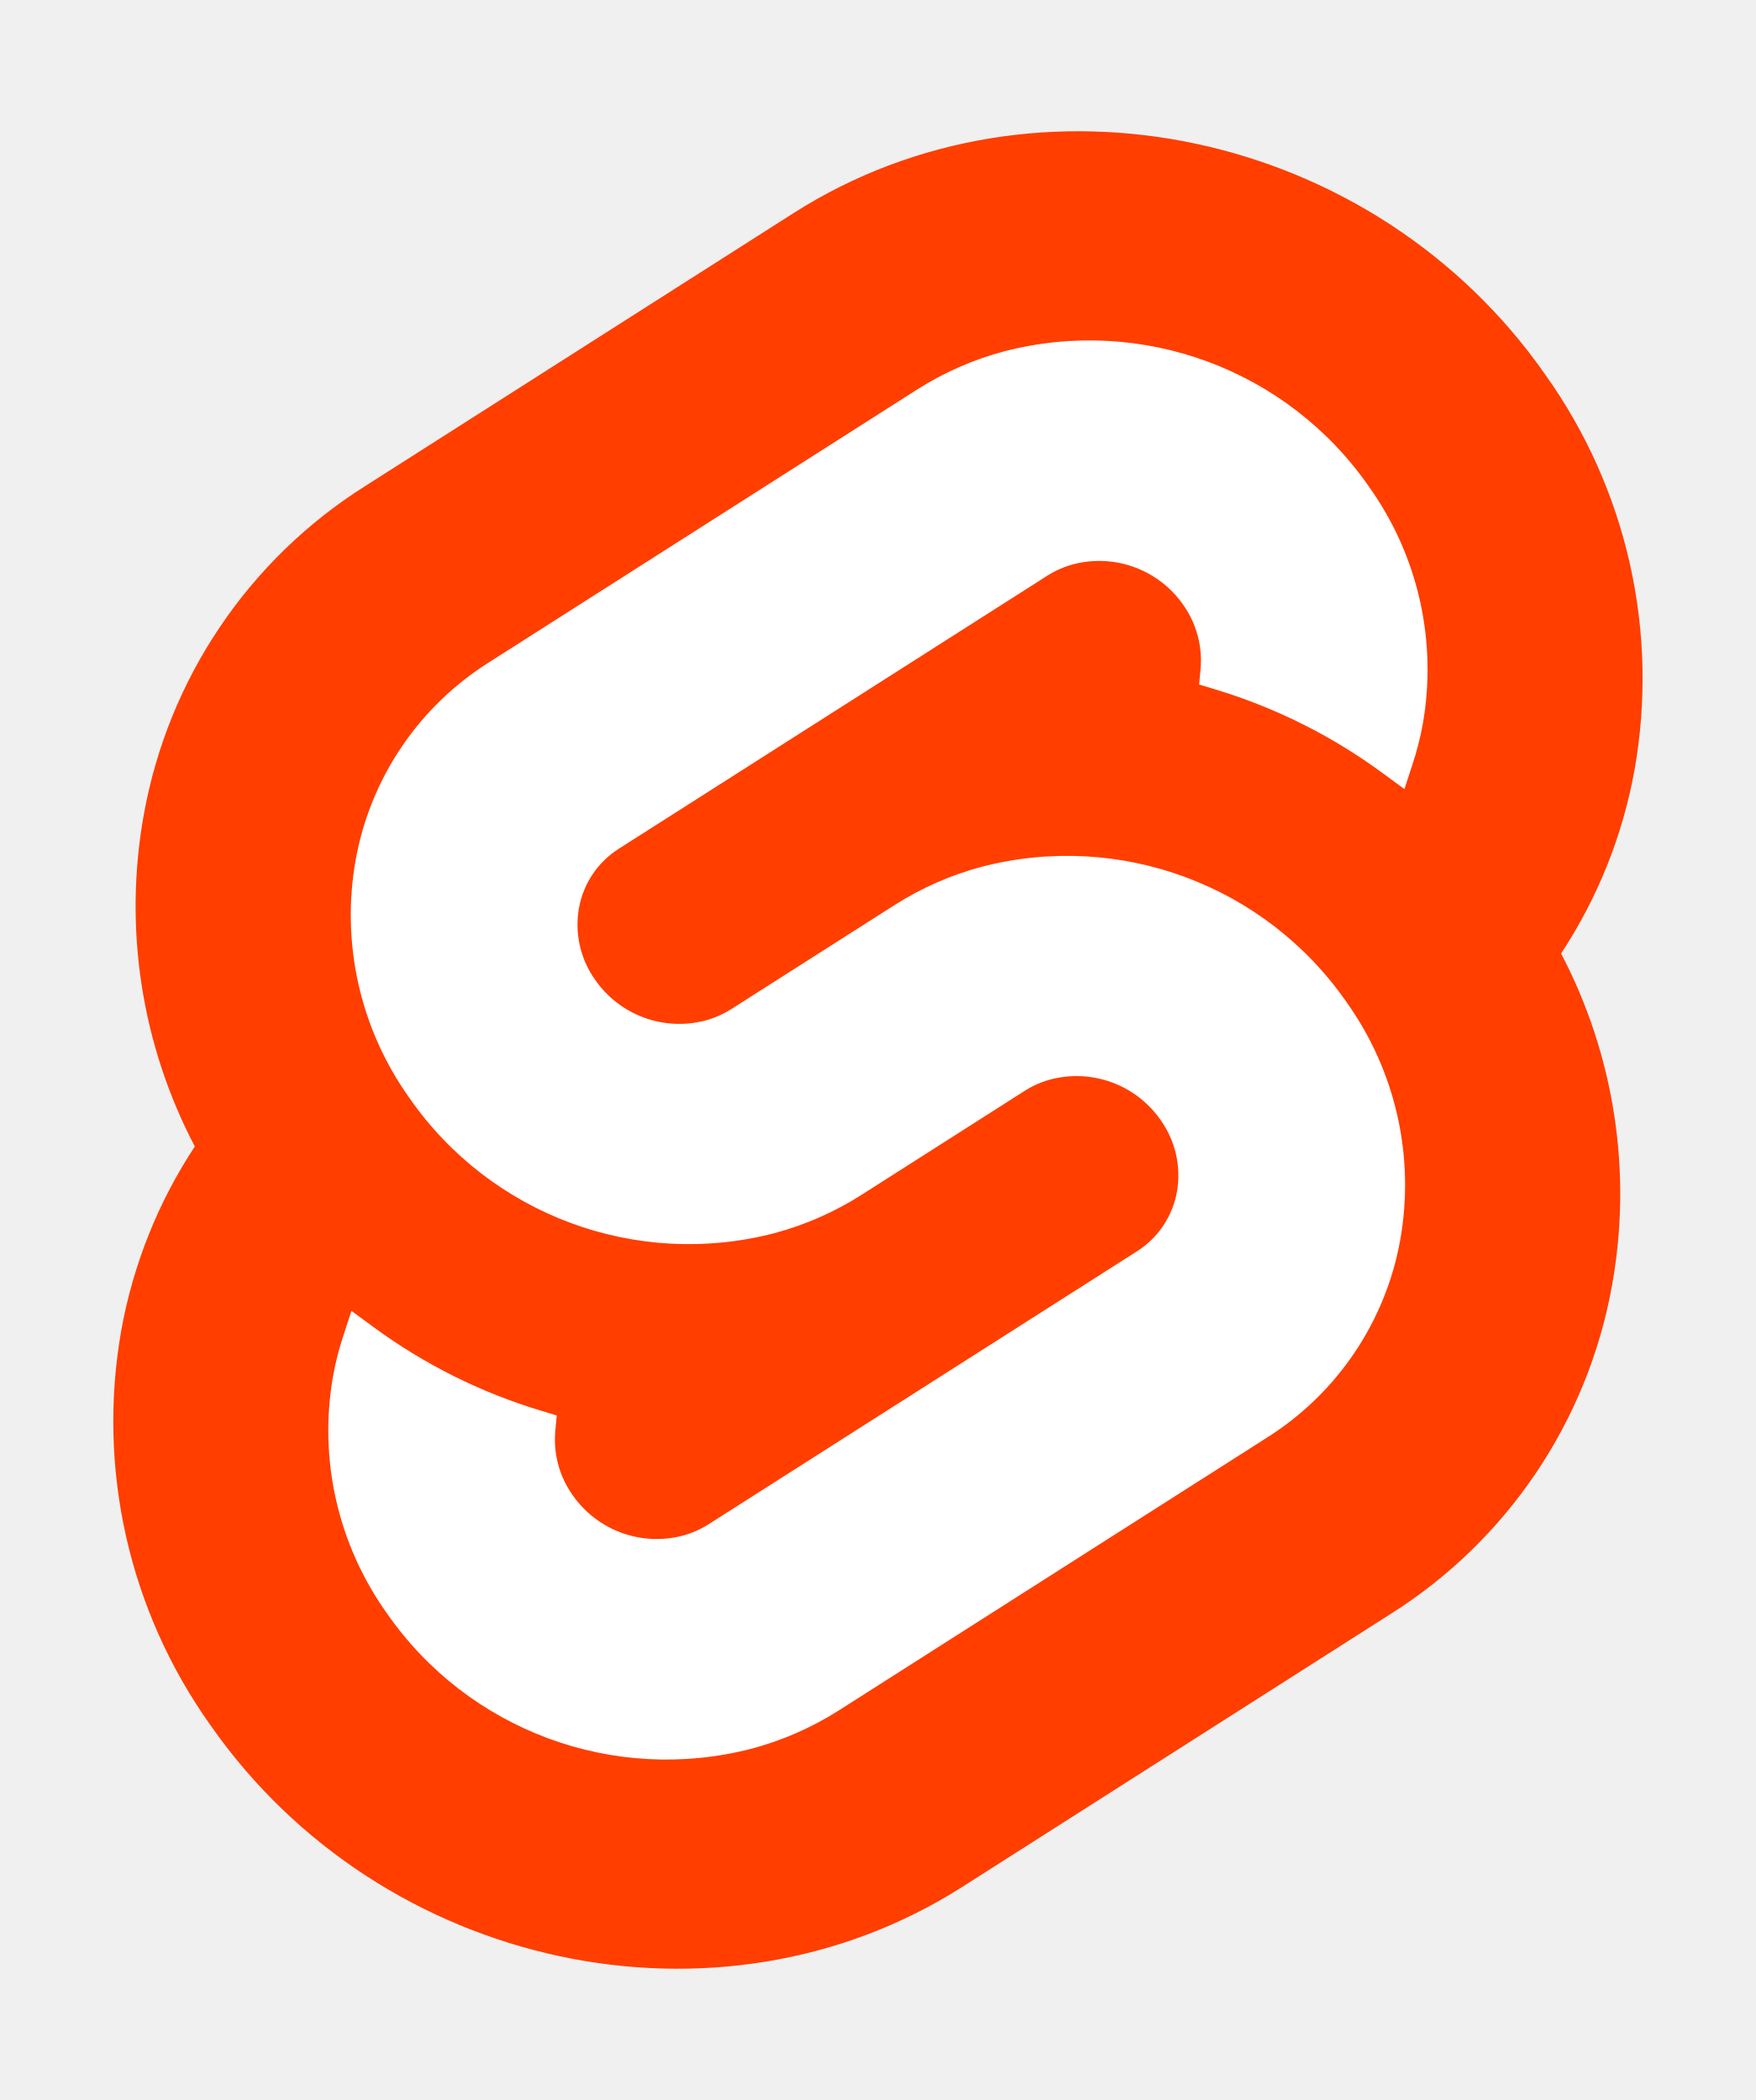
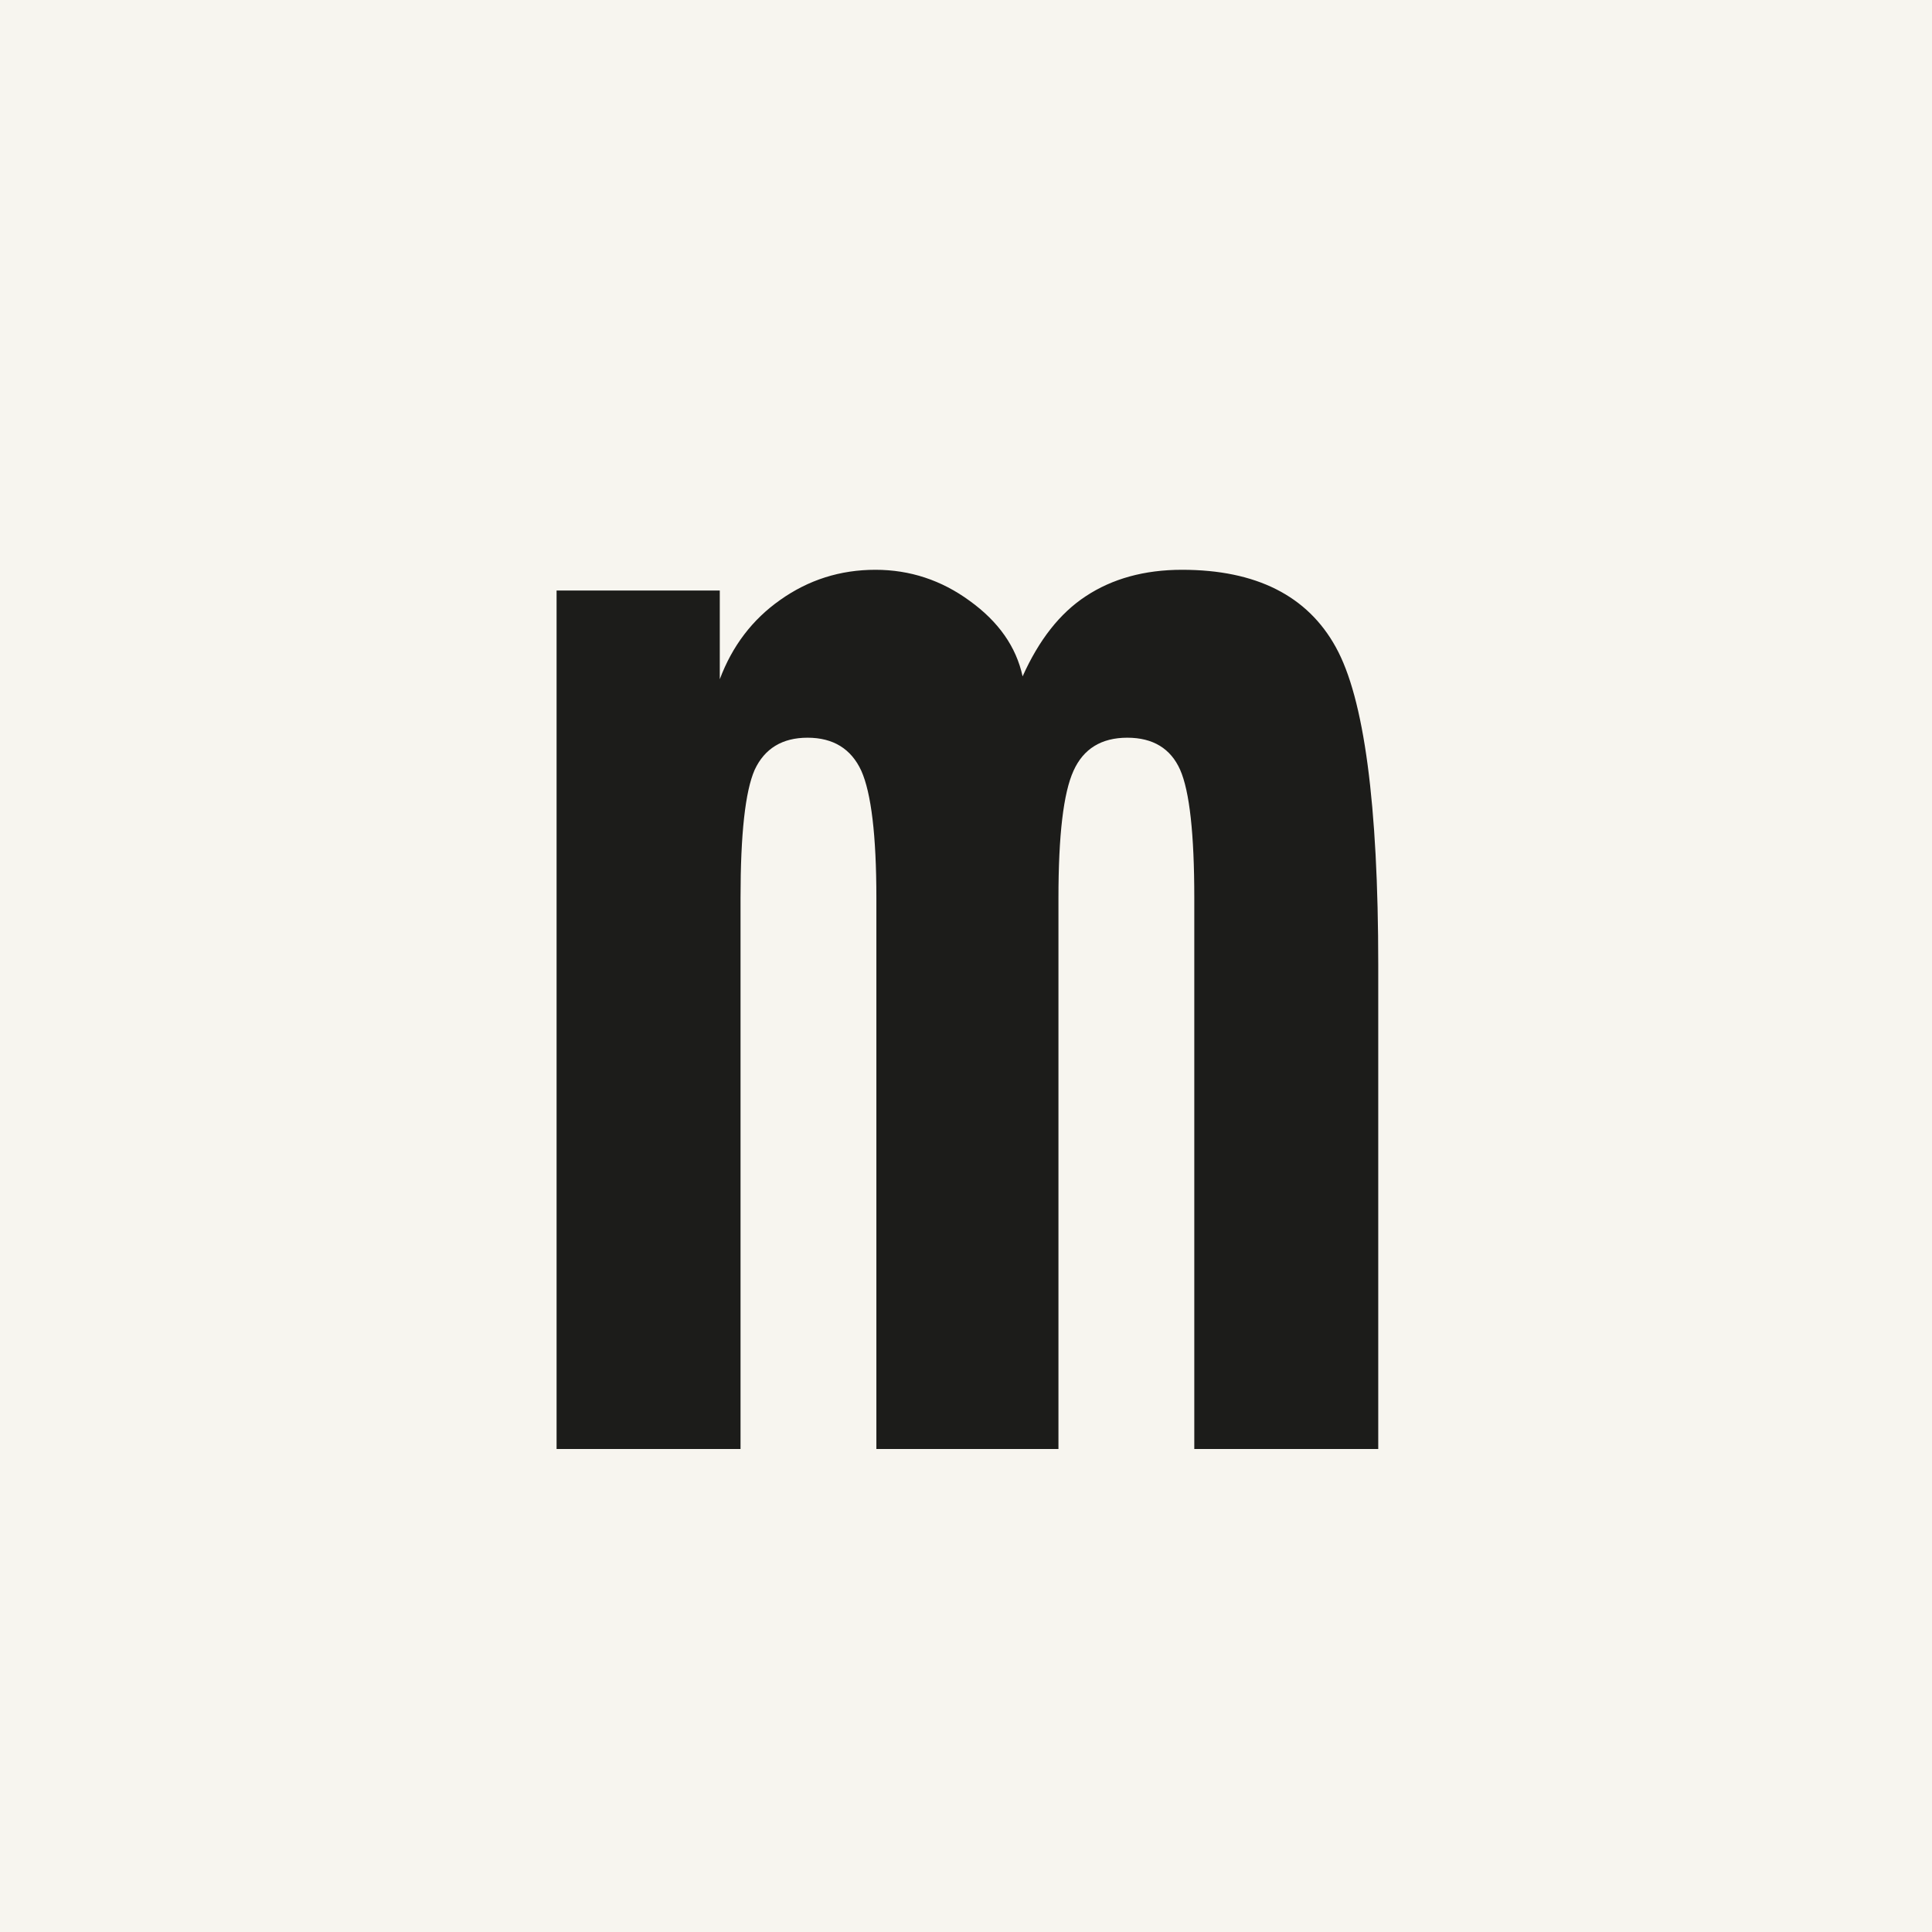
- <svg xmlns="http://www.w3.org/2000/svg" width="107" height="128" viewBox="0 0 107 128">
-   <path d="M94.157 22.819c-10.4-14.885-30.94-19.297-45.792-9.835L22.282 29.608A29.92 29.92 0 0 0 8.764 49.65a31.5 31.5 0 0 0 3.108 20.231 30 30 0 0 0-4.477 11.183 31.9 31.9 0 0 0 5.448 24.116c10.402 14.887 30.942 19.297 45.791 9.835l26.083-16.624A29.92 29.92 0 0 0 98.235 78.35a31.53 31.53 0 0 0-3.105-20.232 30 30 0 0 0 4.474-11.182 31.88 31.88 0 0 0-5.447-24.116" style="fill:#ff3e00" />
-   <path d="M45.817 106.582a20.72 20.72 0 0 1-22.237-8.243 19.17 19.17 0 0 1-3.277-14.503 18 18 0 0 1 .624-2.435l.49-1.498 1.337.981a33.6 33.6 0 0 0 10.203 5.098l.97.294-.09.968a5.85 5.85 0 0 0 1.052 3.878 6.24 6.24 0 0 0 6.695 2.485 5.8 5.8 0 0 0 1.603-.704L69.27 76.28a5.43 5.43 0 0 0 2.45-3.631 5.8 5.8 0 0 0-.987-4.371 6.24 6.24 0 0 0-6.698-2.487 5.7 5.7 0 0 0-1.6.704l-9.953 6.345a19 19 0 0 1-5.296 2.326 20.72 20.72 0 0 1-22.237-8.243 19.17 19.17 0 0 1-3.277-14.502 17.99 17.99 0 0 1 8.13-12.052l26.081-16.623a19 19 0 0 1 5.3-2.329 20.72 20.72 0 0 1 22.237 8.243 19.17 19.17 0 0 1 3.277 14.503 18 18 0 0 1-.624 2.435l-.49 1.498-1.337-.98a33.6 33.6 0 0 0-10.203-5.1l-.97-.294.09-.968a5.86 5.86 0 0 0-1.052-3.878 6.24 6.24 0 0 0-6.696-2.485 5.8 5.8 0 0 0-1.602.704L37.73 51.72a5.42 5.42 0 0 0-2.449 3.63 5.79 5.79 0 0 0 .986 4.372 6.24 6.24 0 0 0 6.698 2.486 5.8 5.8 0 0 0 1.602-.704l9.952-6.342a19 19 0 0 1 5.295-2.328 20.72 20.72 0 0 1 22.237 8.242 19.17 19.17 0 0 1 3.277 14.503 18 18 0 0 1-8.13 12.053l-26.081 16.622a19 19 0 0 1-5.3 2.328" style="fill:#fff" />
+ <svg xmlns="http://www.w3.org/2000/svg" viewBox="0 0 32 32">
+   <rect width="32" height="32" fill="#f7f5ef" />
+   <text x="16" y="24" font-family="ui-monospace, Menlo, Consolas, monospace" font-size="26" font-weight="900" fill="#1c1c1a" text-anchor="middle">m</text>
</svg>
